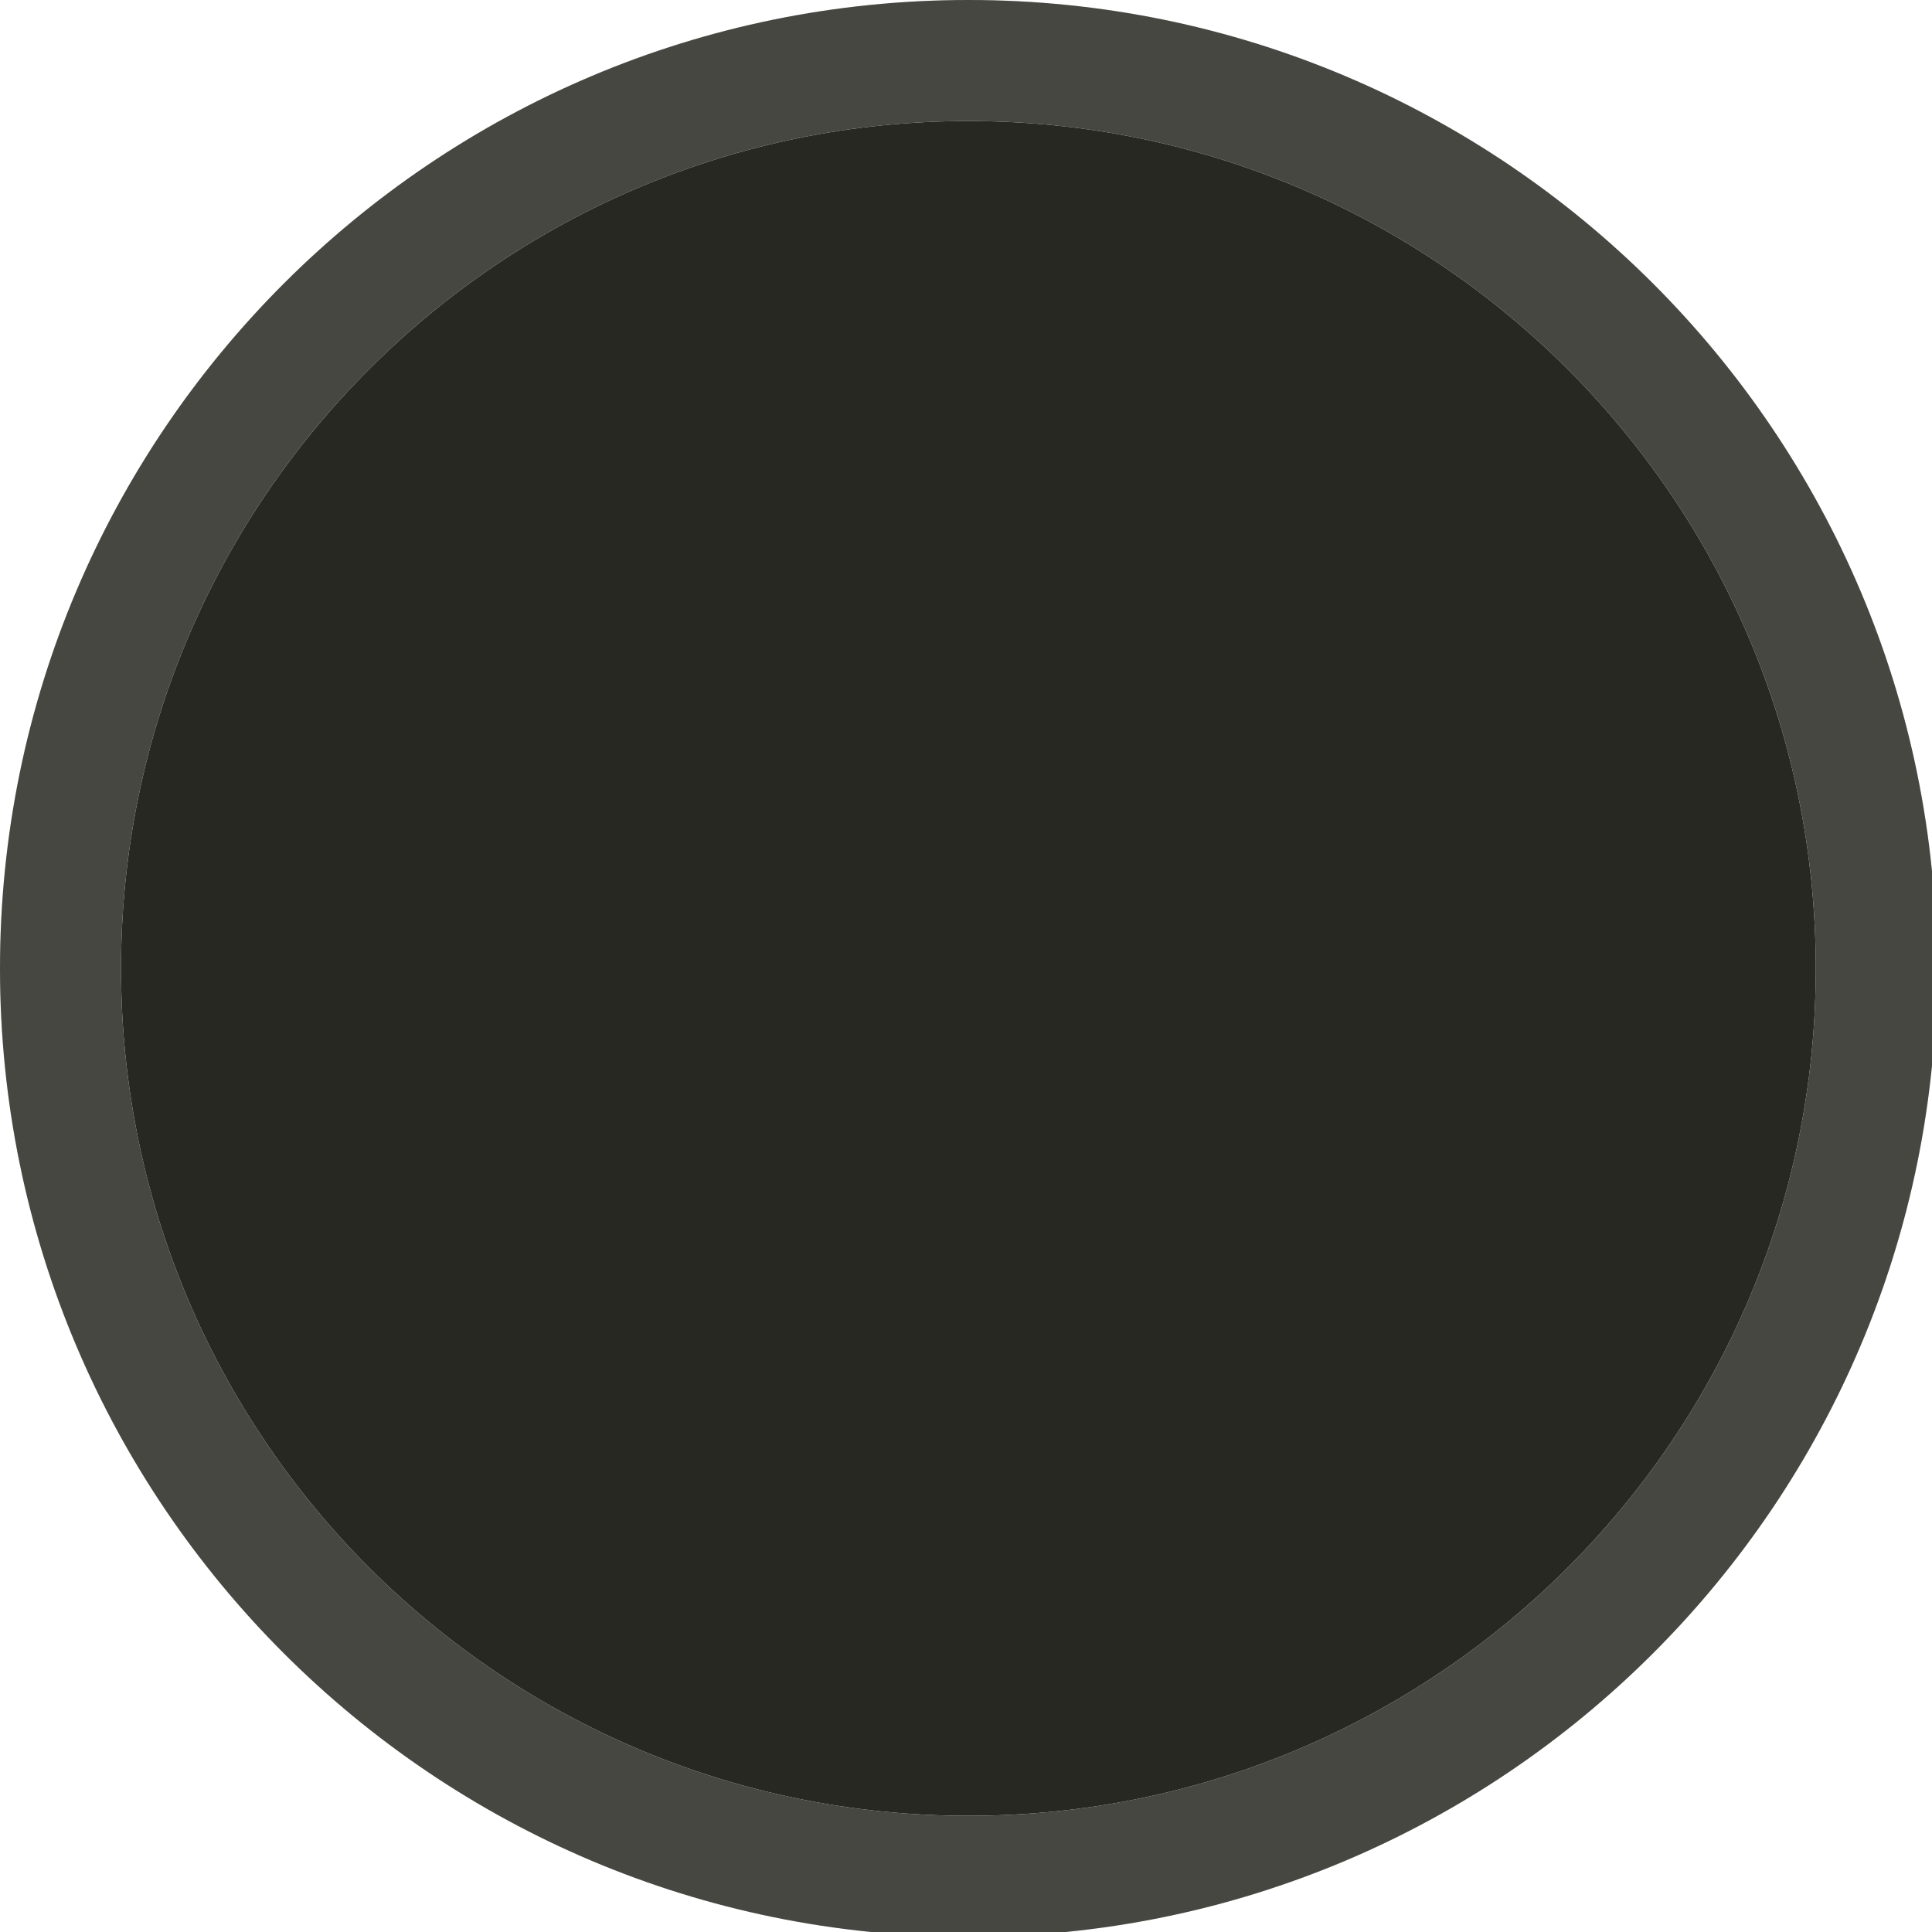
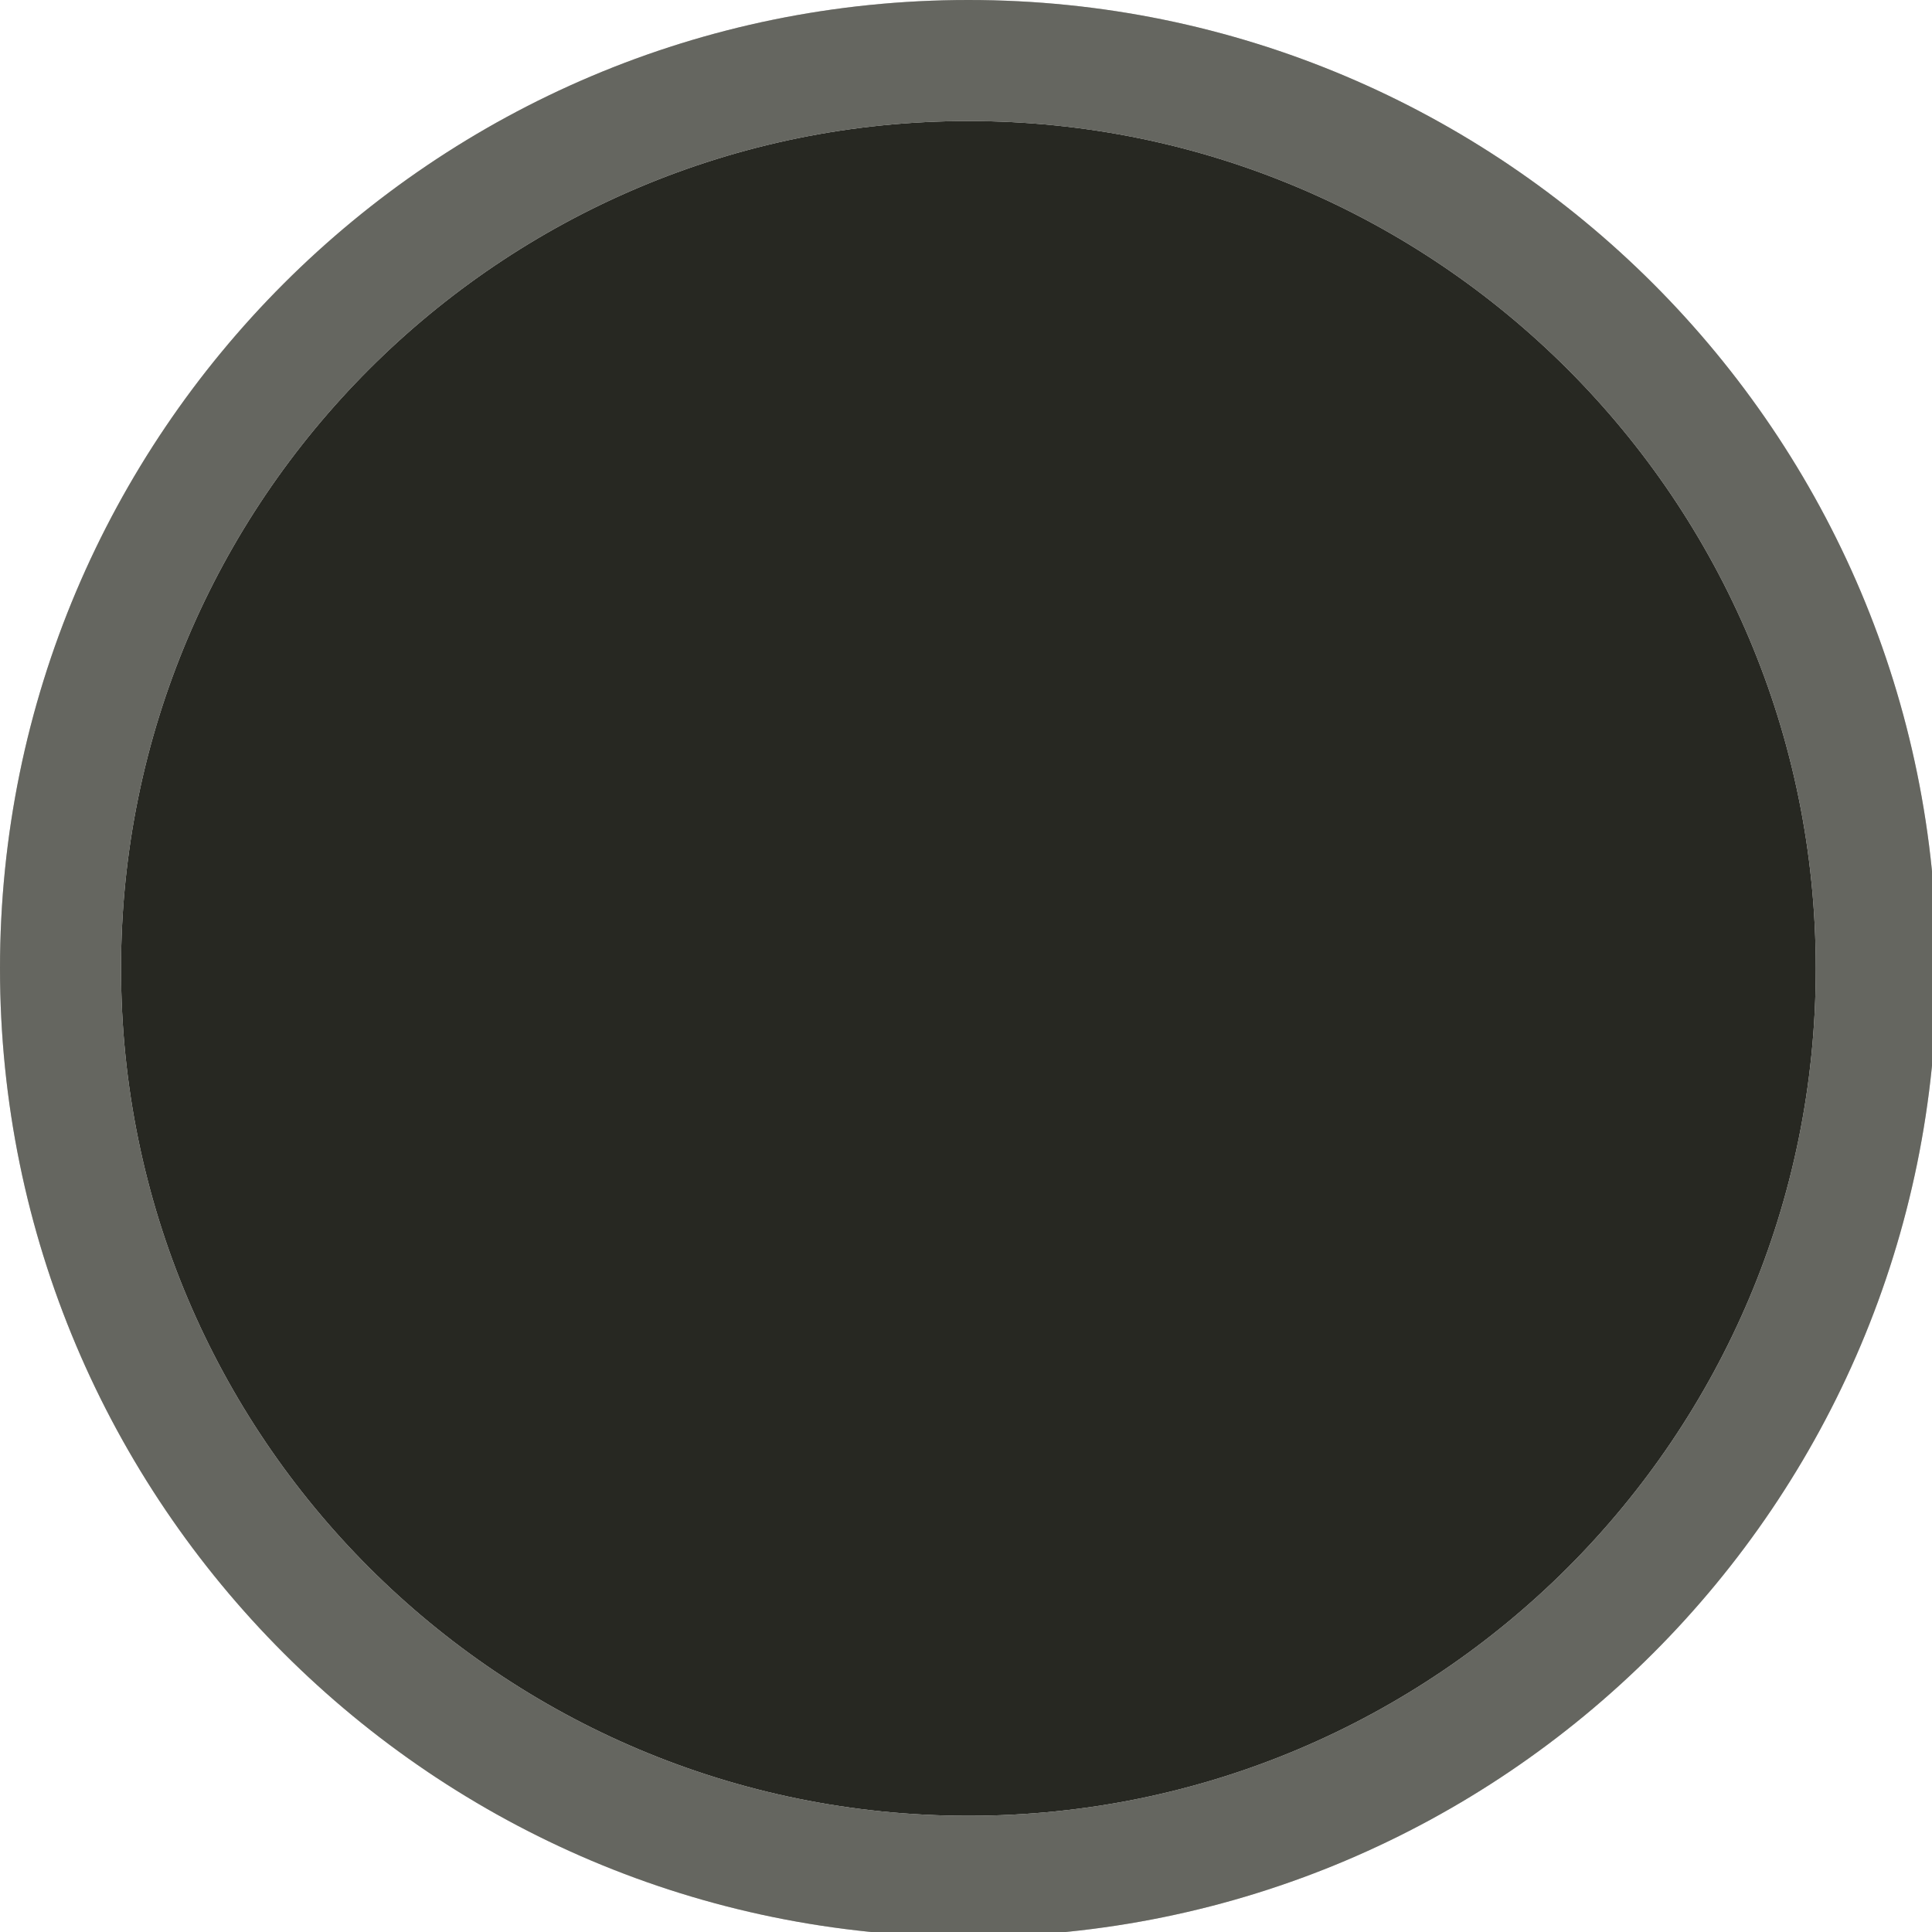
<svg xmlns="http://www.w3.org/2000/svg" width="133pt" height="133pt" viewBox="0 0 133 133" version="1.1">
  <g id="surface1">
    <path style=" stroke:none;fill-rule:nonzero;fill:#272822;fill-opacity:1;" d="M 125 66.668 C 125 98.895 98.895 125 66.668 125 C 34.441 125 8.332 98.895 8.332 66.668 C 8.332 34.441 34.441 8.332 66.668 8.332 C 98.895 8.332 125 34.441 125 66.668 Z M 125 66.668 " />
    <path style=" stroke:none;fill-rule:nonzero;fill:#272822;fill-opacity:1;" d="M 66.668 0 C 29.852 0 0 29.852 0 66.668 C 0 103.484 29.852 133.332 66.668 133.332 C 103.484 133.332 133.332 103.484 133.332 66.668 C 133.332 29.852 103.484 0 66.668 0 Z M 66.668 8.332 C 98.895 8.332 125 34.441 125 66.668 C 125 98.895 98.895 125 66.668 125 C 34.441 125 8.332 98.895 8.332 66.668 C 8.332 34.441 34.441 8.332 66.668 8.332 Z M 66.668 8.332 " />
-     <path style=" stroke:none;fill-rule:nonzero;fill:#f8f8f2;fill-opacity:0.15;" d="M 66.668 0 C 29.852 0 0 29.852 0 66.668 C 0 103.484 29.852 133.332 66.668 133.332 C 103.484 133.332 133.332 103.484 133.332 66.668 C 133.332 29.852 103.484 0 66.668 0 Z M 66.668 8.332 C 98.895 8.332 125 34.441 125 66.668 C 125 98.895 98.895 125 66.668 125 C 34.441 125 8.332 98.895 8.332 66.668 C 8.332 34.441 34.441 8.332 66.668 8.332 Z M 66.668 8.332 " />
+     <path style=" stroke:none;fill-rule:nonzero;fill:#f8f8f2;fill-opacity:0.30;" d="M 66.668 0 C 29.852 0 0 29.852 0 66.668 C 0 103.484 29.852 133.332 66.668 133.332 C 103.484 133.332 133.332 103.484 133.332 66.668 C 133.332 29.852 103.484 0 66.668 0 Z M 66.668 8.332 C 98.895 8.332 125 34.441 125 66.668 C 125 98.895 98.895 125 66.668 125 C 34.441 125 8.332 98.895 8.332 66.668 C 8.332 34.441 34.441 8.332 66.668 8.332 Z M 66.668 8.332 " />
  </g>
</svg>
